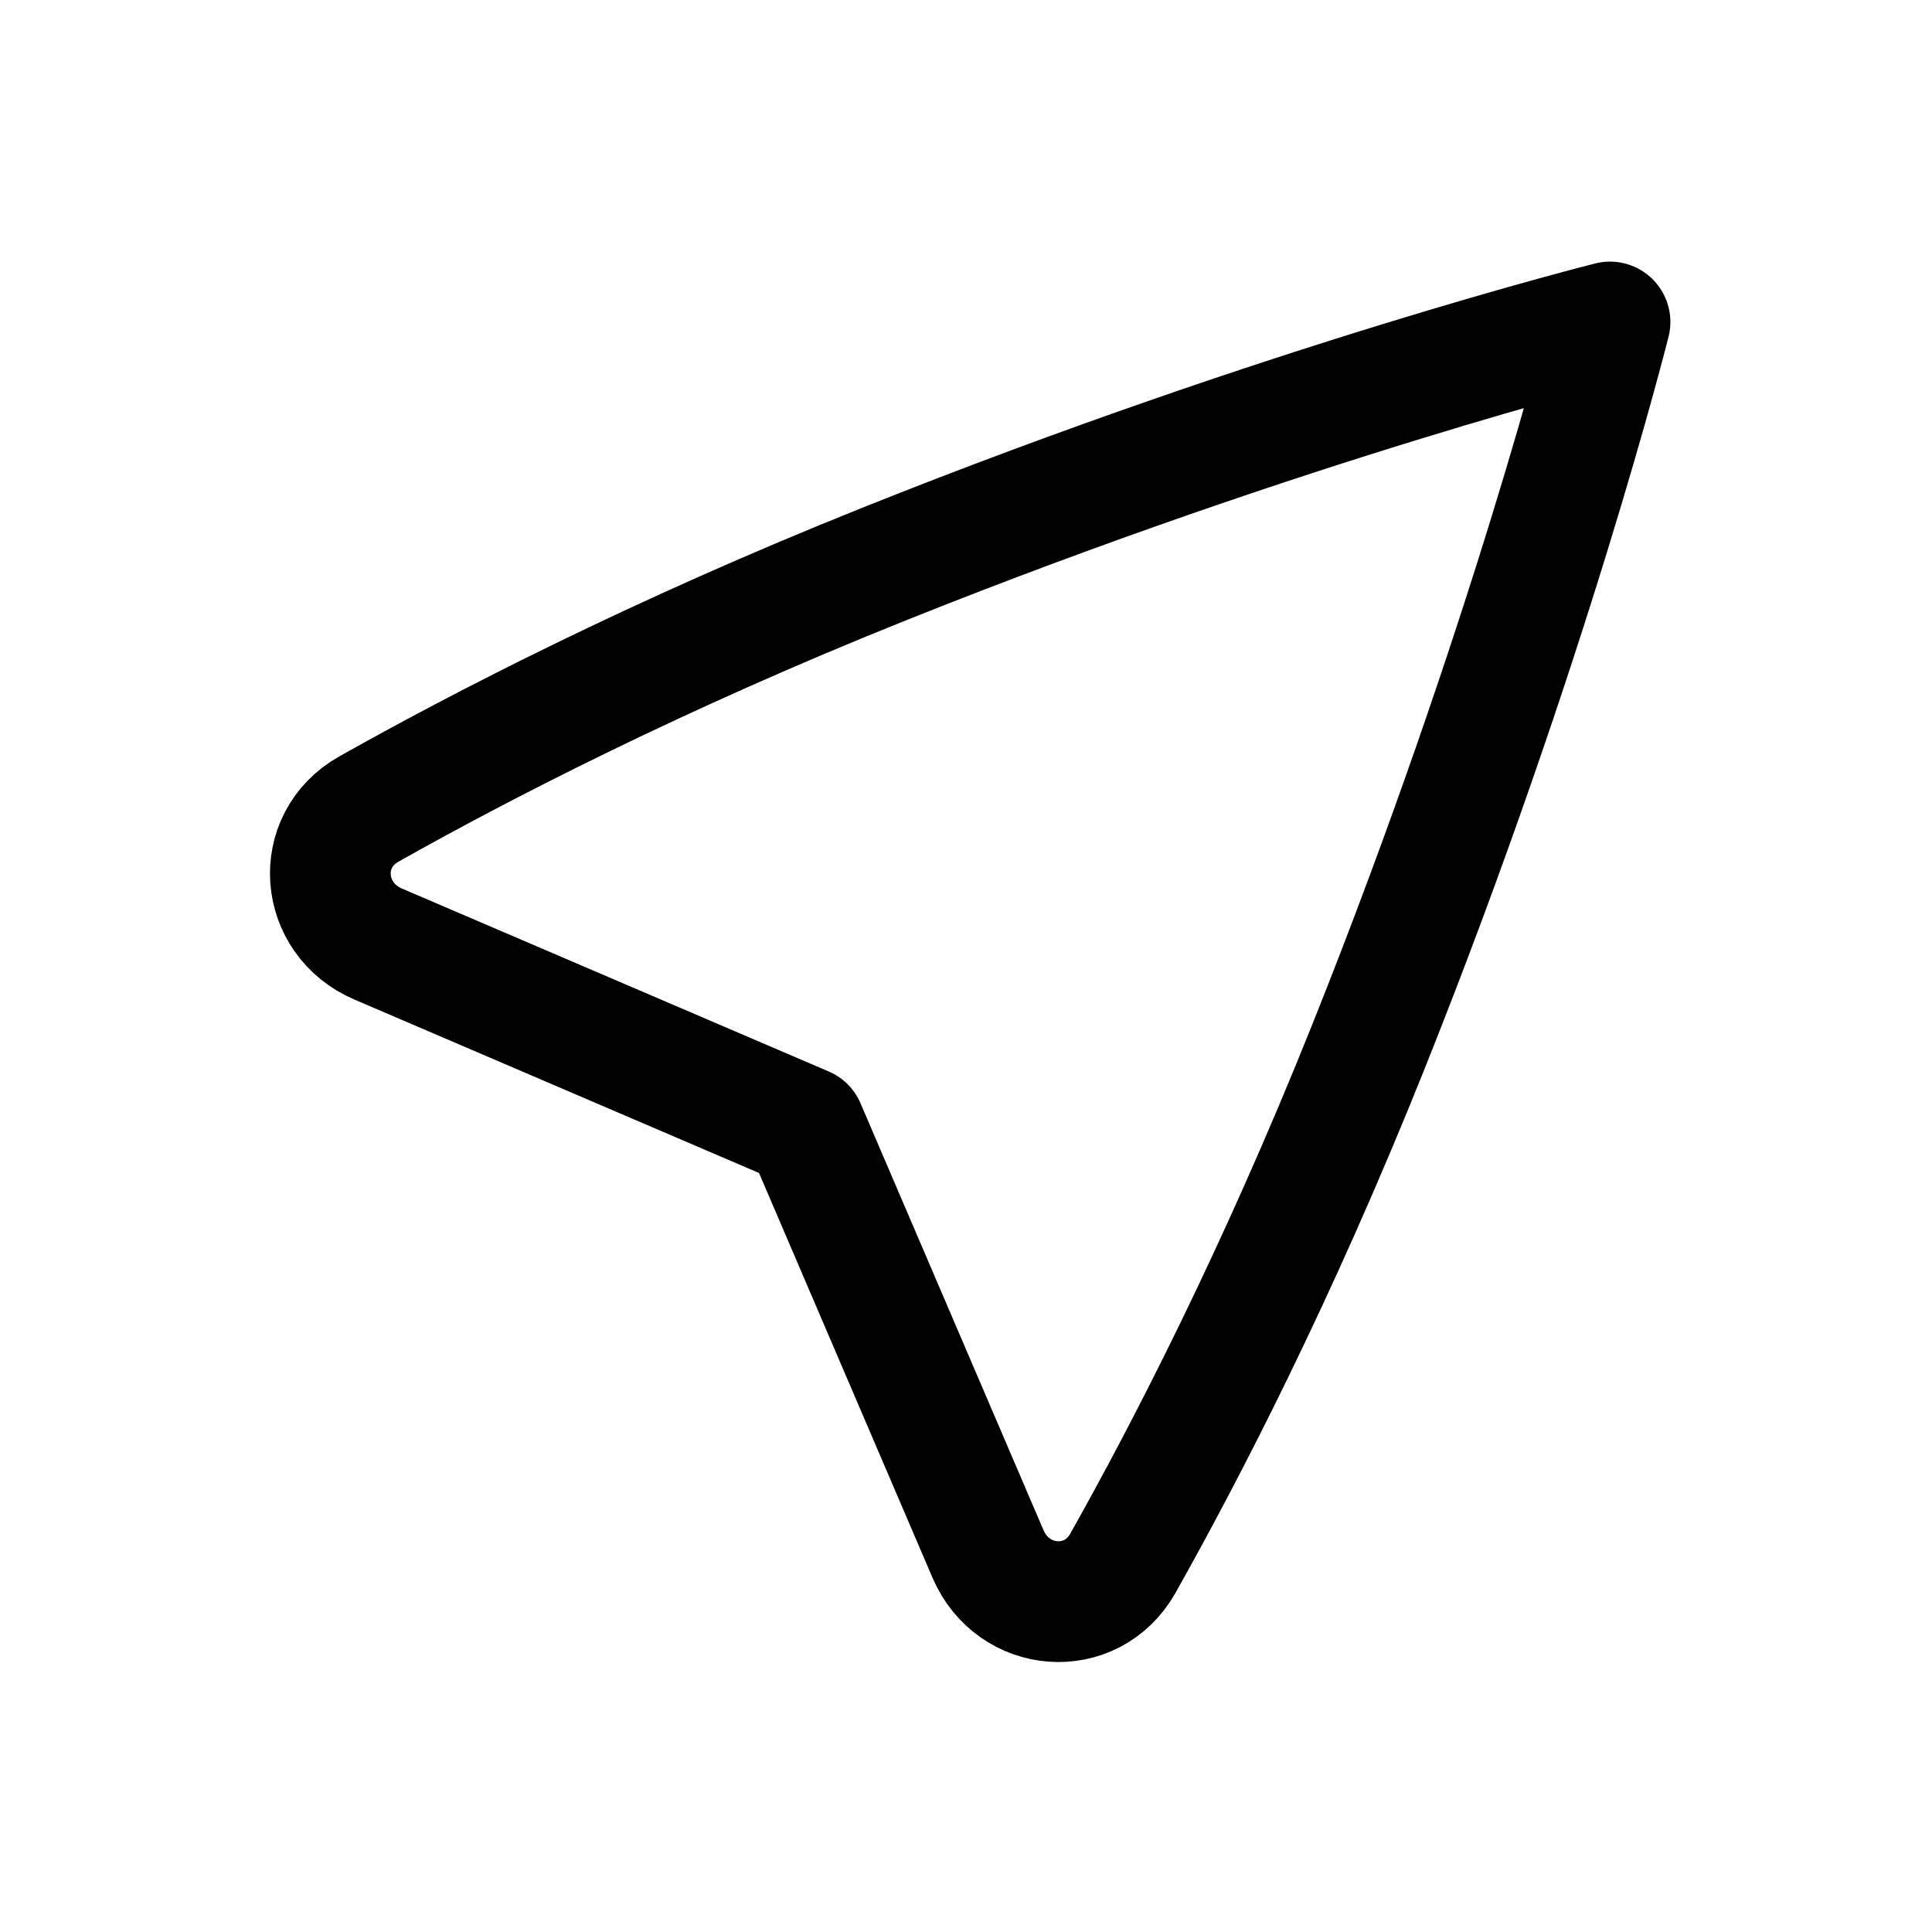
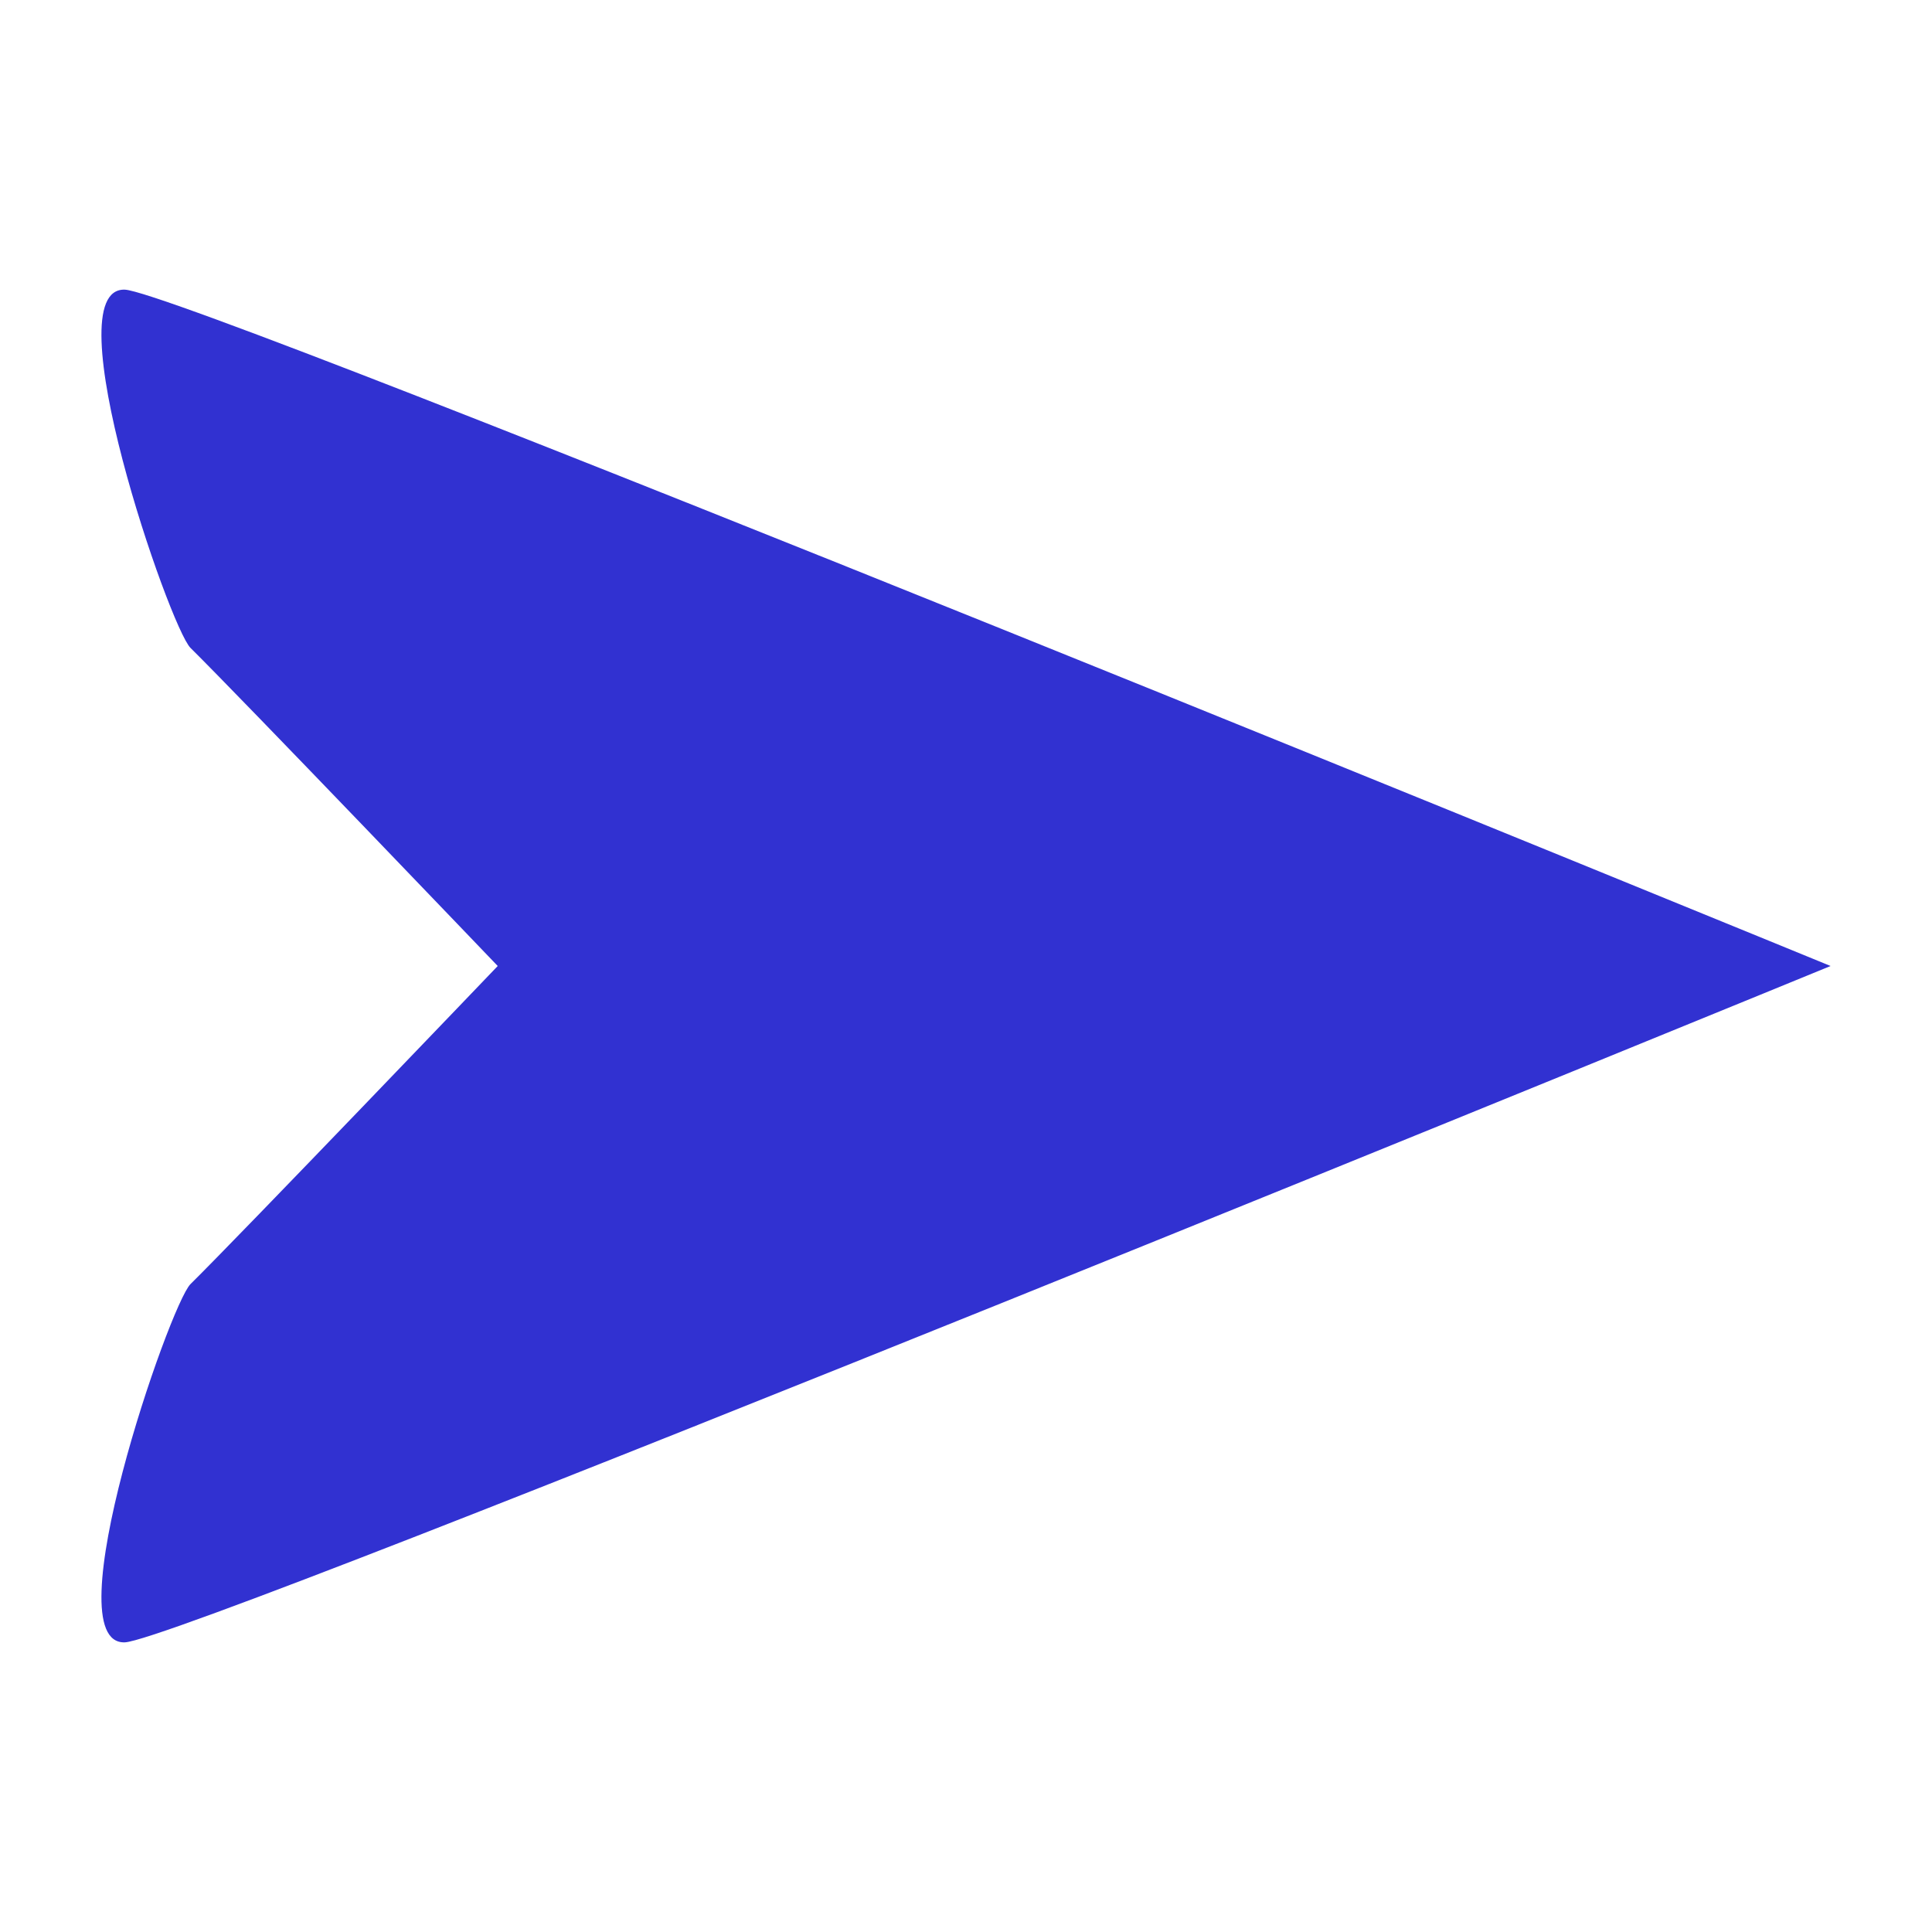
- <svg xmlns="http://www.w3.org/2000/svg" width="800px" height="800px" viewBox="0 0 24 24" fill="none">
-   <path d="M10 14L12.273 19.303C12.586 20.033 13.559 20.11 13.949 19.419C14.718 18.053 15.859 15.852 17 13C19 8 20 4 20 4C20 4 16 5 11 7C8.148 8.141 5.946 9.282 4.581 10.051C3.89 10.441 3.967 11.414 4.697 11.727L10 14Z" stroke="#000000" stroke-width="1.5" stroke-linecap="round" stroke-linejoin="round" />
+ <svg xmlns="http://www.w3.org/2000/svg" width="150mm" height="150mm" viewBox="0 0 150 150" version="1.1" id="svg5">
+   <defs id="defs2" />
+   <g id="layer1">
+     <path id="path405" style="fill:#3131d1;stroke-width:0.265" d="M 9.694,127.511 C 14.519,127.333 142.125,75 142.125,75 H 38.643 c 0,0 -19.933,20.827 -23.849,24.692 C 13.16,101.304 4.062,127.718 9.694,127.511 Z m 0,-105.022 C 14.519,22.667 142.125,75 142.125,75 H 38.643 c 0,0 -19.933,-20.827 -23.849,-24.692 C 13.16,48.696 4.062,22.282 9.694,22.489 Z" />
+   </g>
</svg>
